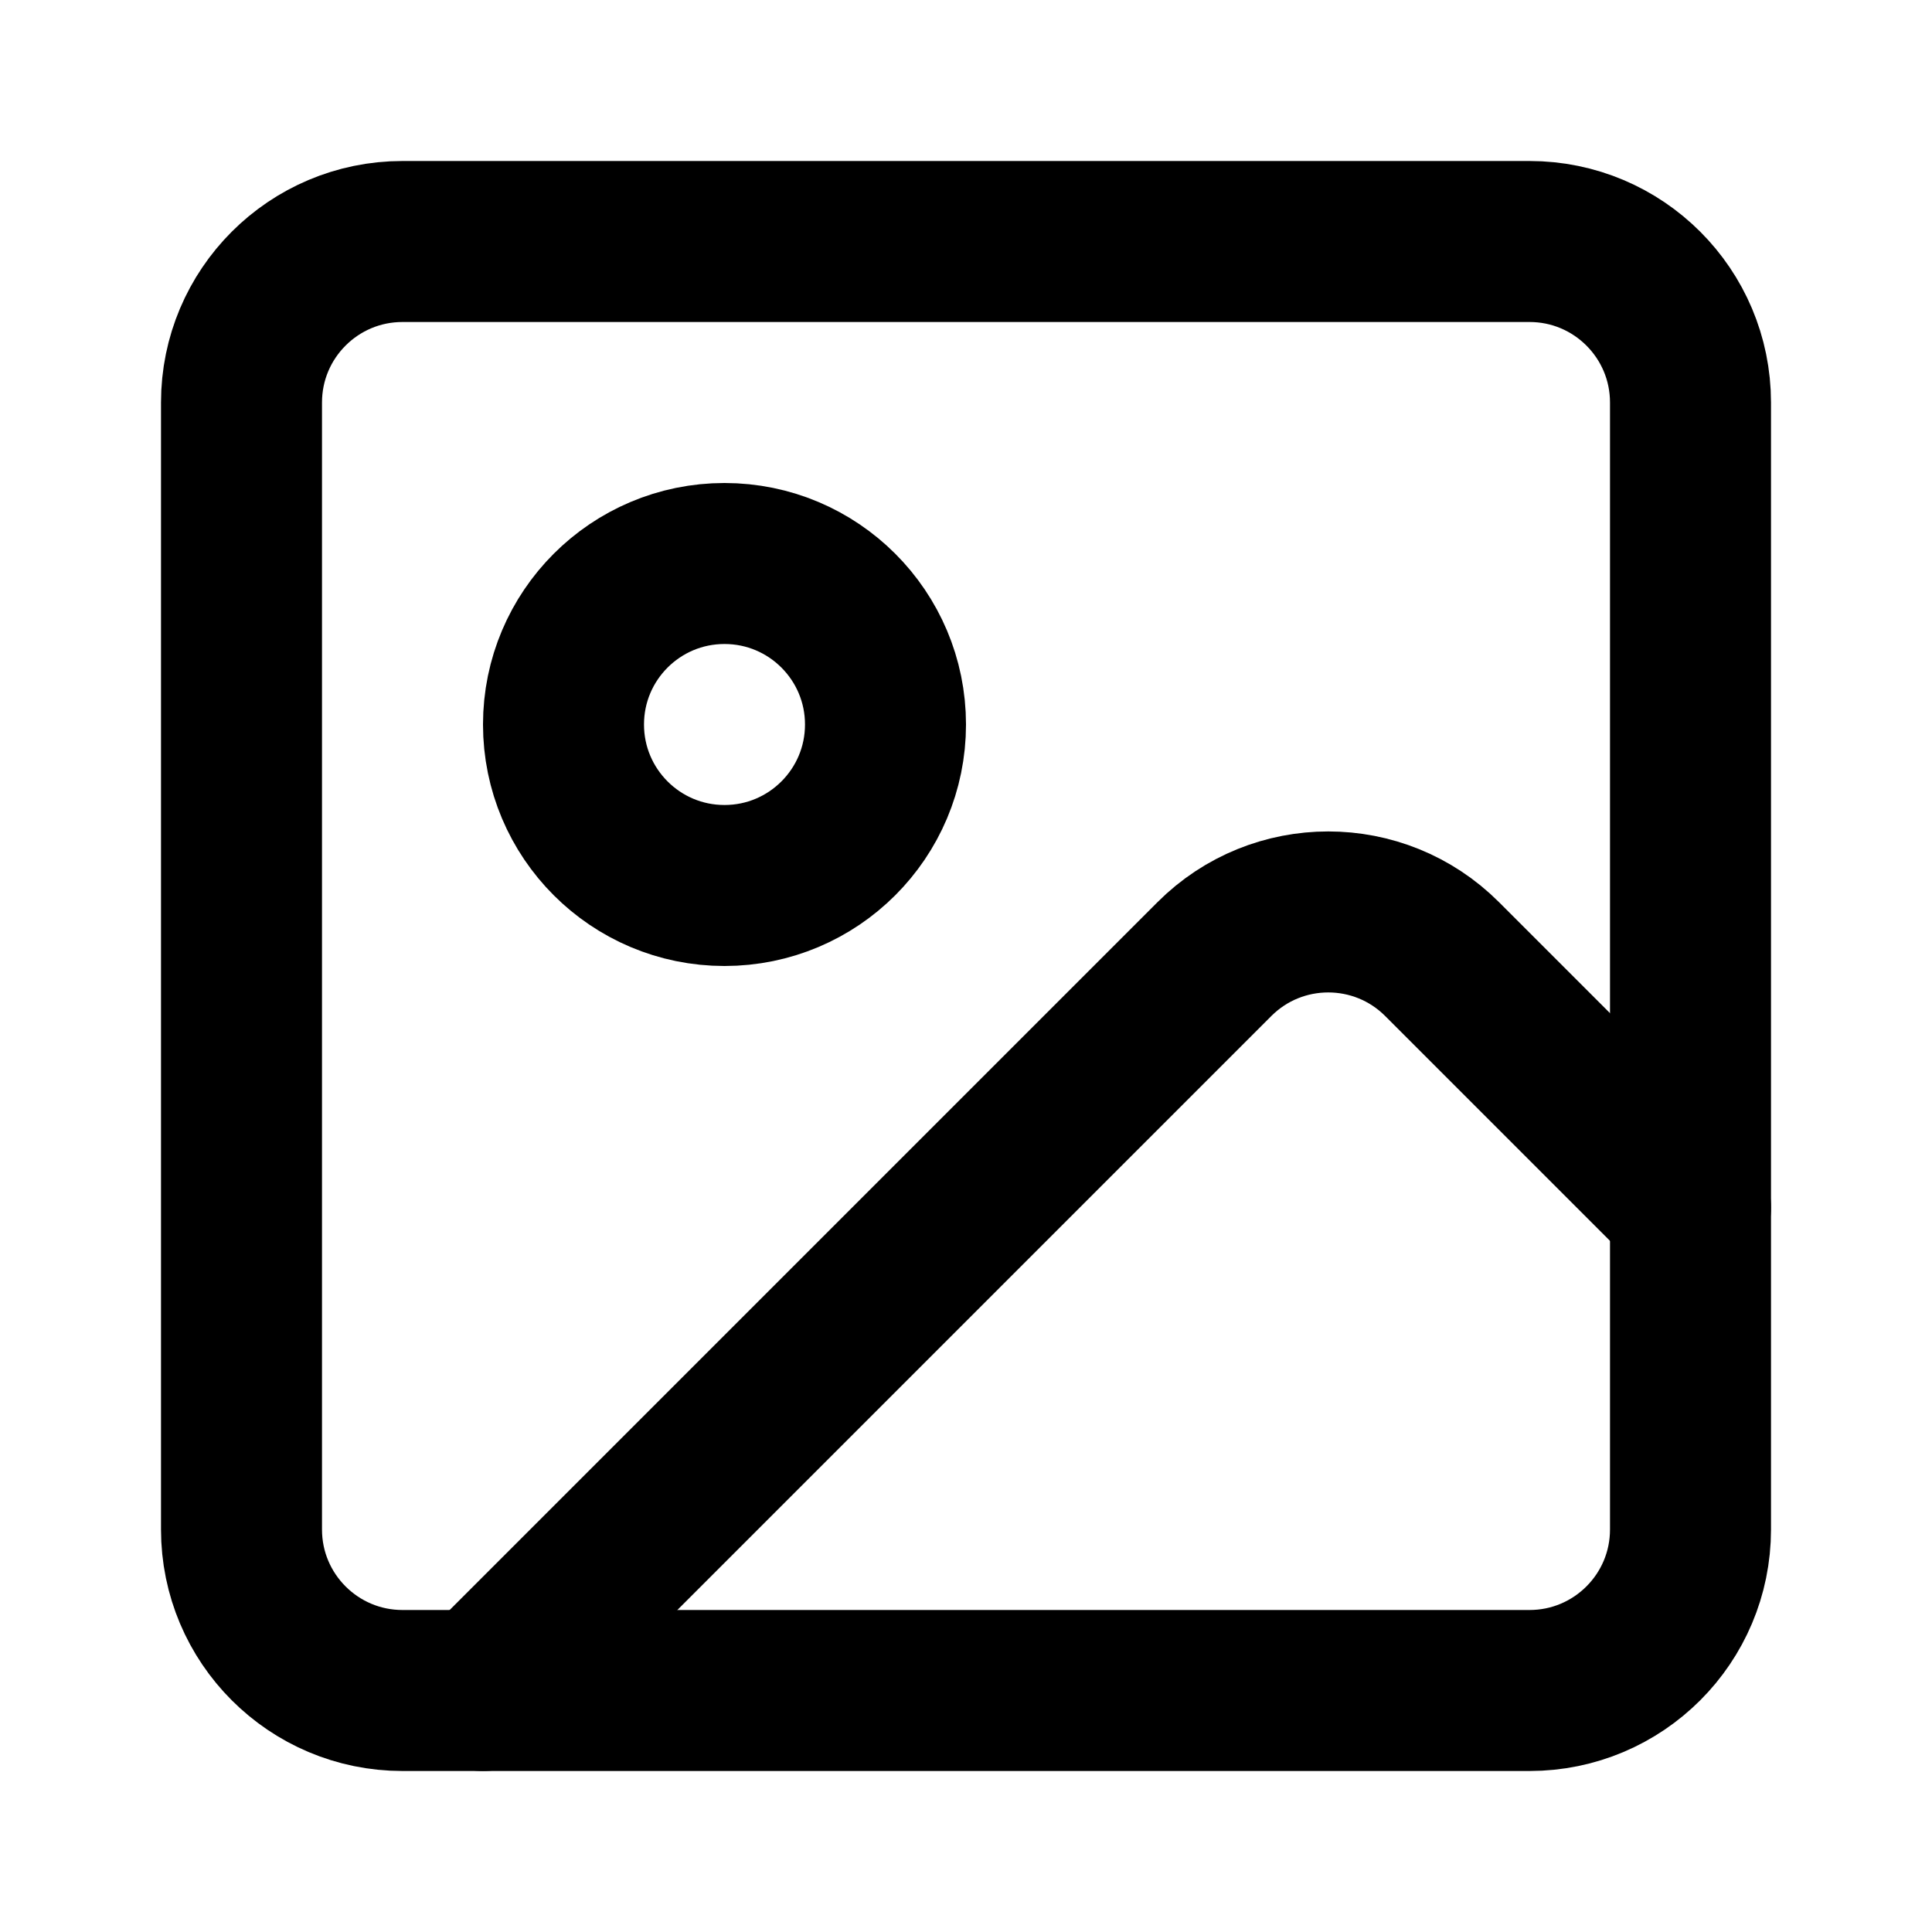
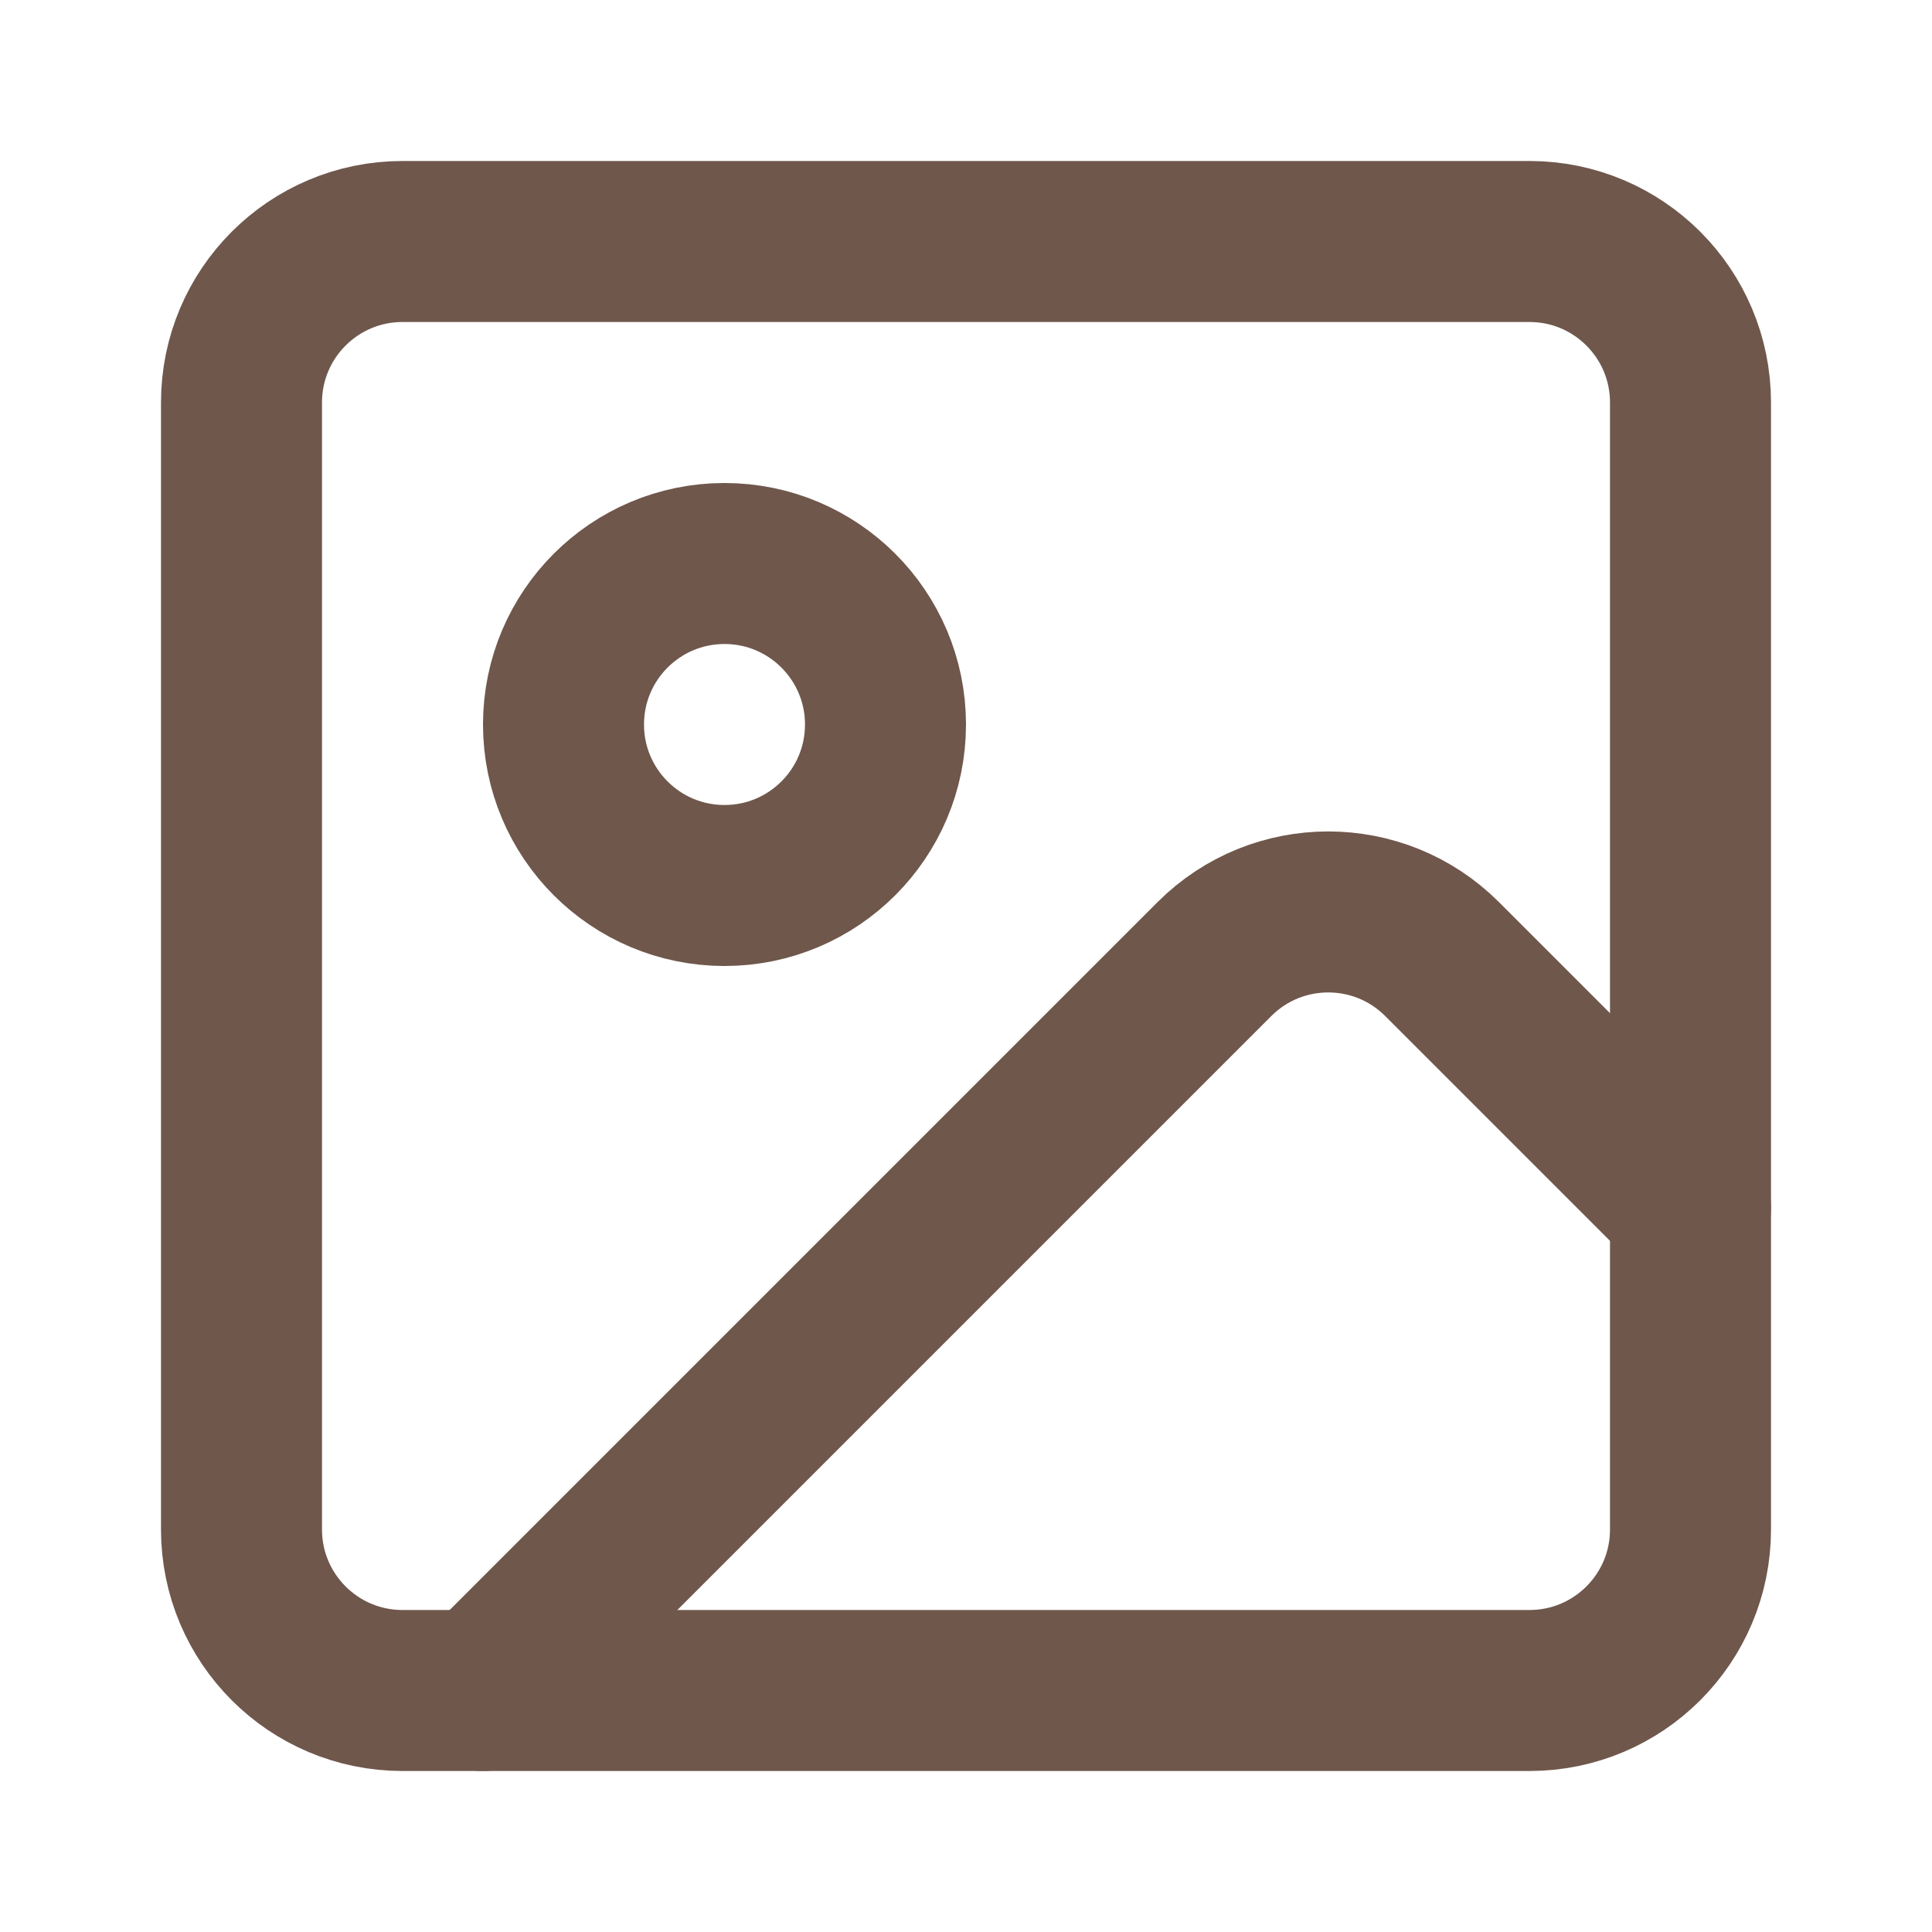
- <svg xmlns="http://www.w3.org/2000/svg" class="lucide lucide-image" width="24" height="24" viewBox="0 0 24 24" fill="none" stroke="currentColor" stroke-width="2" stroke-linecap="round" stroke-linejoin="round">
+ <svg xmlns="http://www.w3.org/2000/svg" class="lucide lucide-image" width="24" height="24" viewBox="0 0 24 24" fill="none" stroke="#6F574C" stroke-width="2" stroke-linecap="round" stroke-linejoin="round">
  <rect width="18" height="18" x="3" y="3" rx="2" ry="2" />
  <circle cx="9" cy="9" r="2" />
  <path d="m21 15-3.086-3.086a2 2 0 0 0-2.828 0L6 21" />
</svg>
